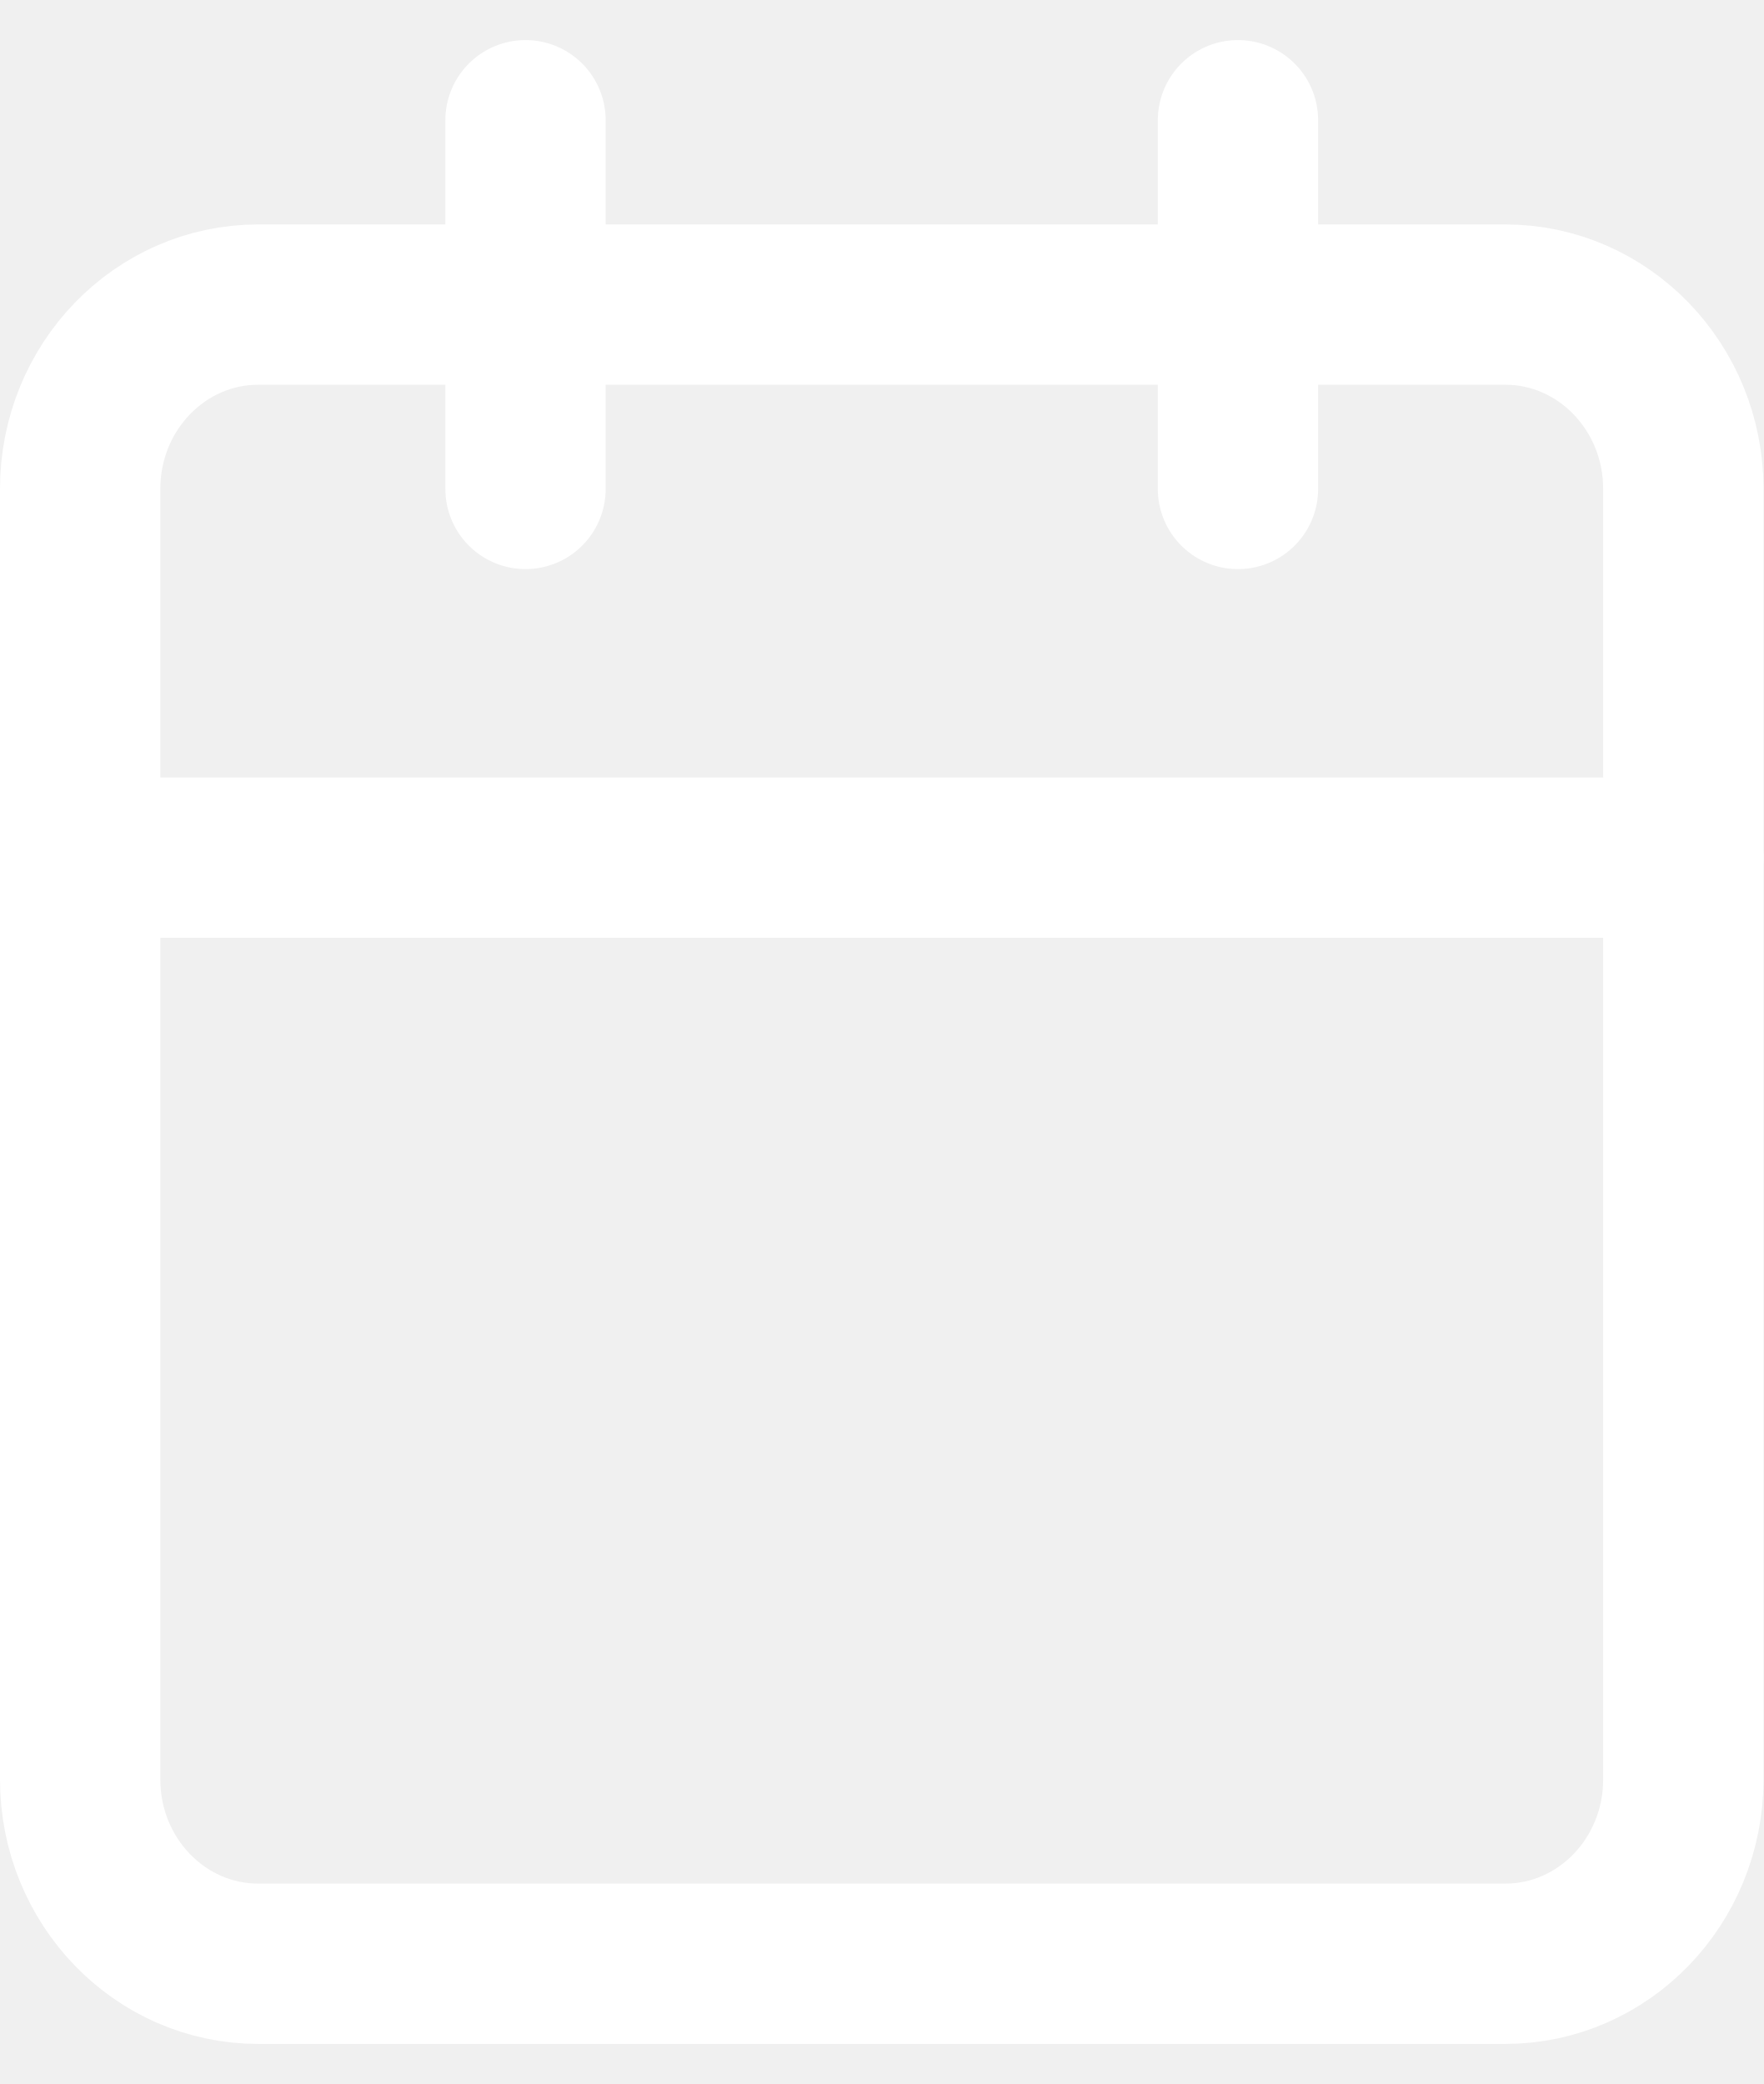
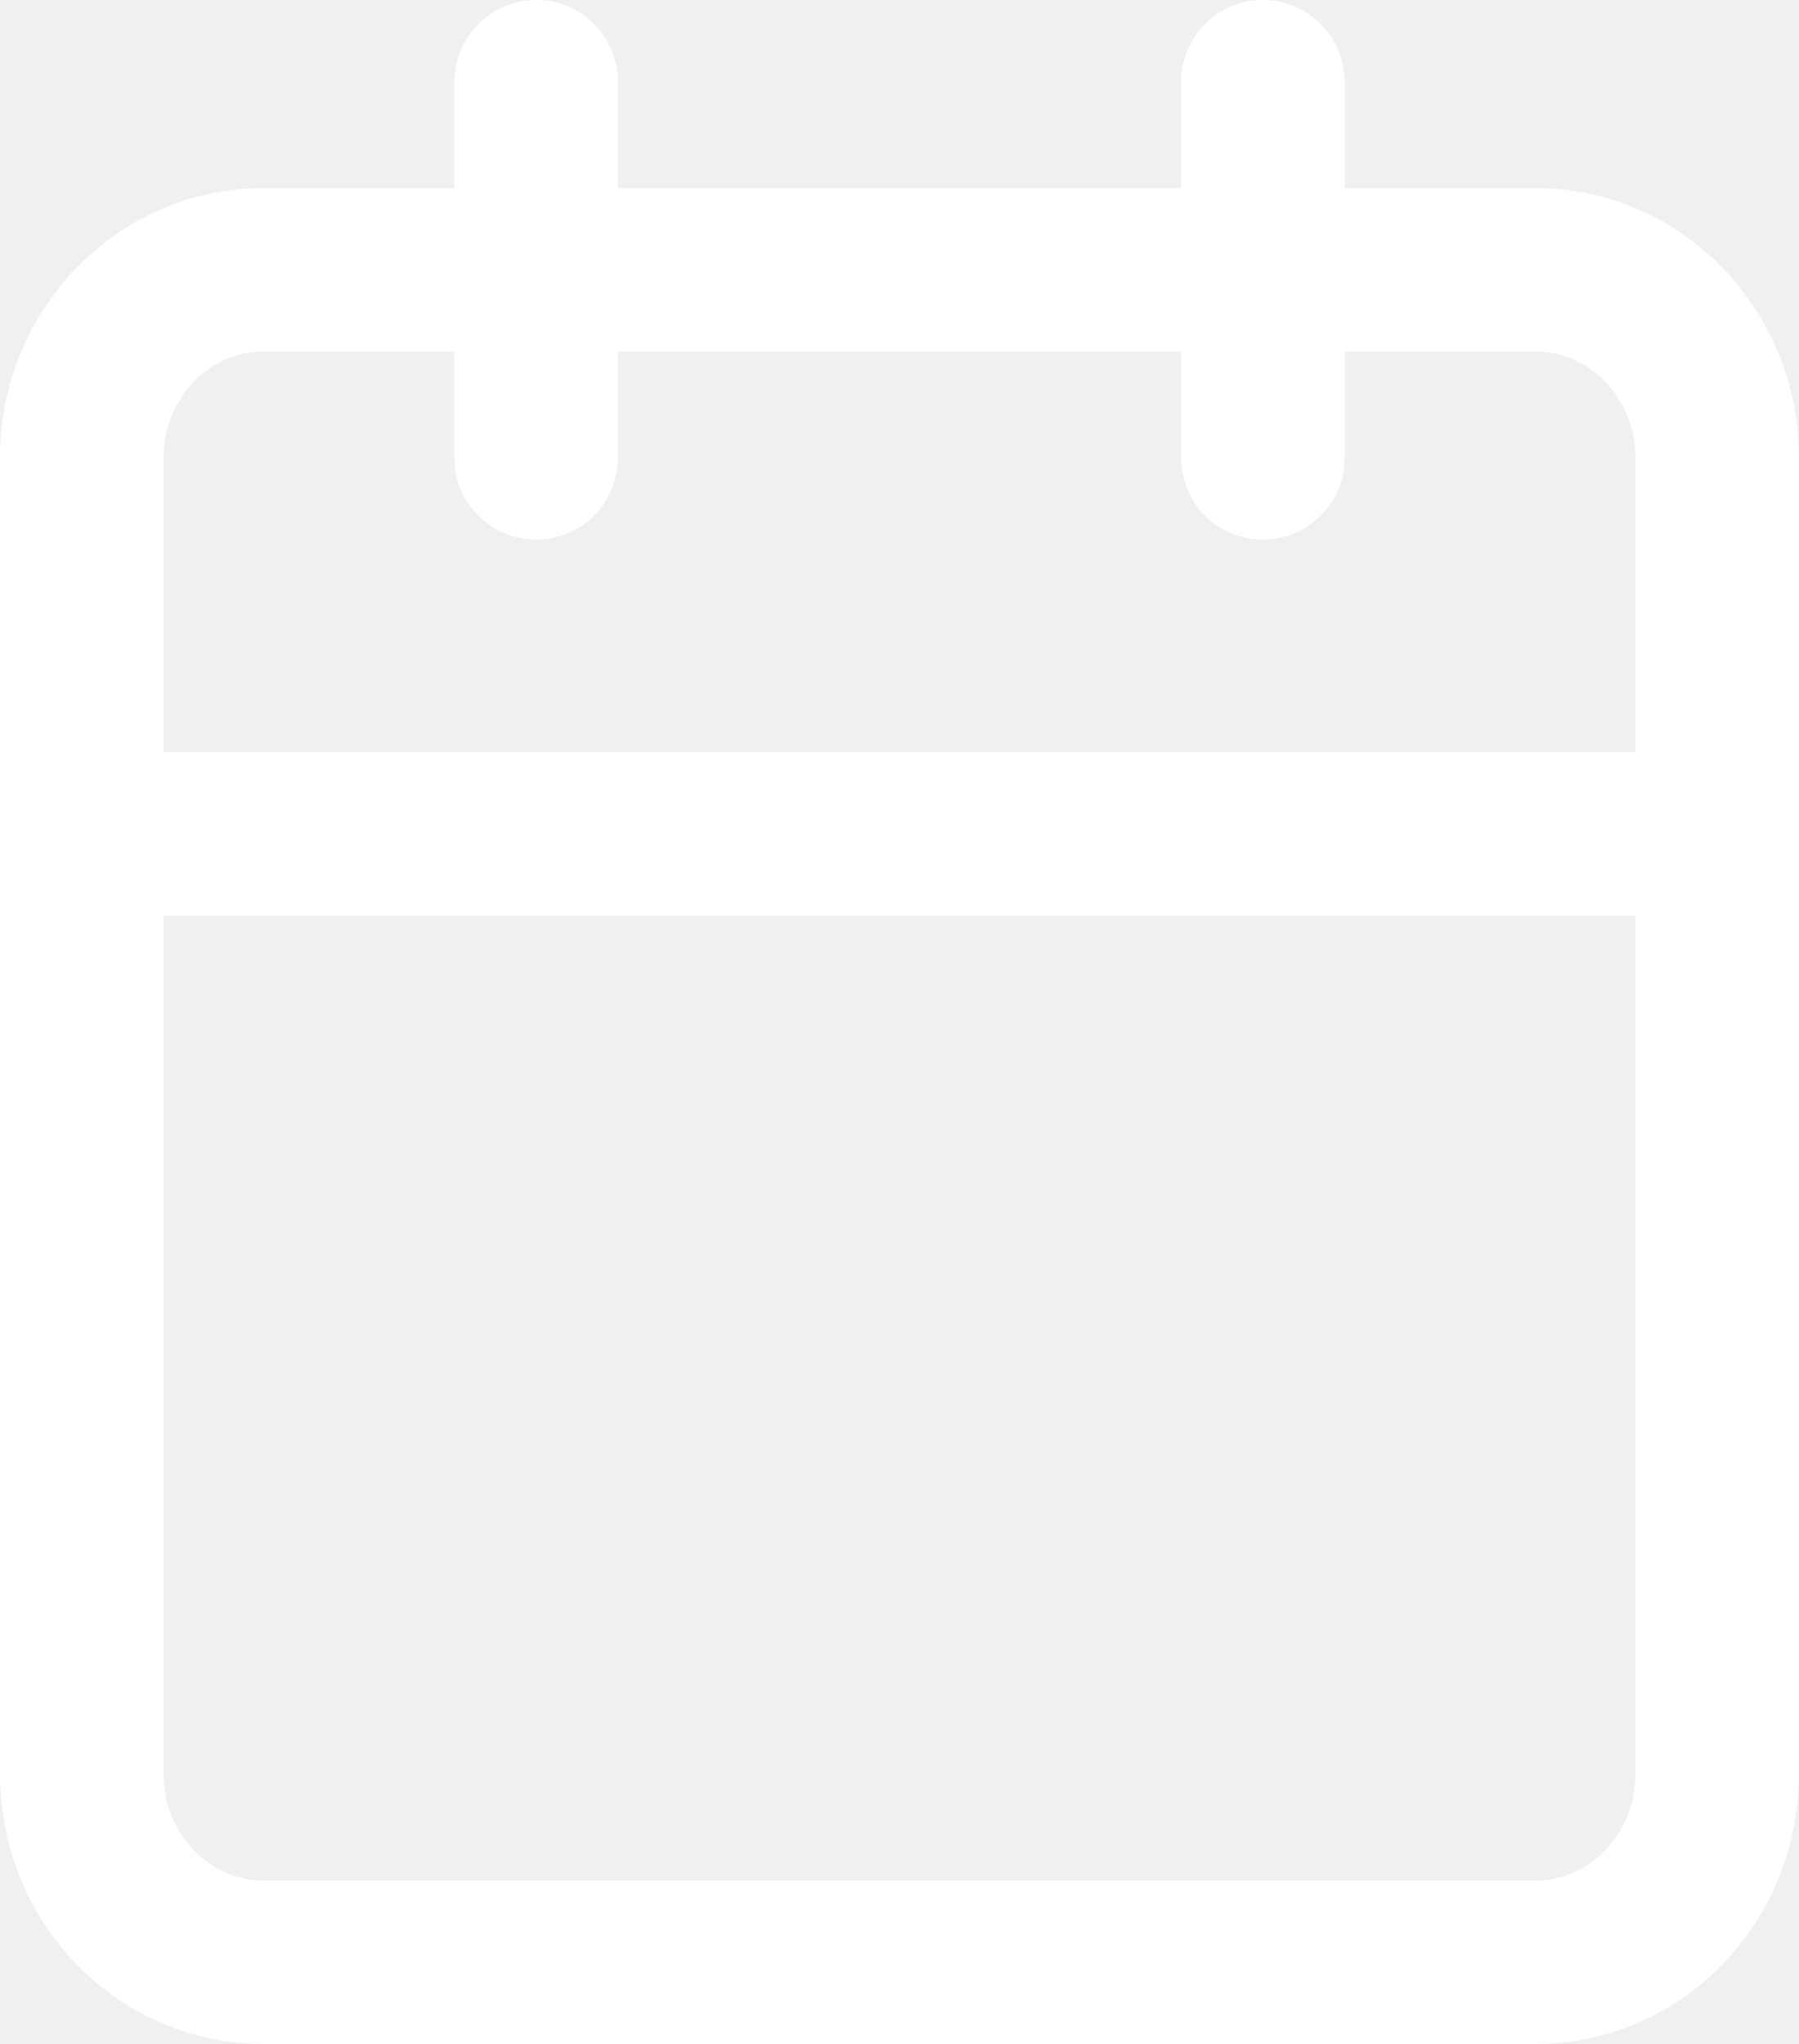
- <svg xmlns="http://www.w3.org/2000/svg" width="22" height="26" viewBox="0 0 22 26" fill="none">
-   <path d="M18.778 3.8H3.222C1.995 3.8 1 4.83 1 6.1V22.2C1 23.47 1.995 24.5 3.222 24.5H18.778C20.005 24.5 21 23.47 21 22.2V6.1C21 4.83 20.005 3.8 18.778 3.8Z" stroke="white" stroke-width="2" stroke-linecap="round" stroke-linejoin="round" />
-   <path d="M15.444 1.5V6.1" stroke="white" stroke-width="2" stroke-linecap="round" stroke-linejoin="round" />
-   <path d="M6.556 1.5V6.1" stroke="white" stroke-width="2" stroke-linecap="round" stroke-linejoin="round" />
-   <path d="M1 10.7H21" stroke="white" stroke-width="2" stroke-linecap="round" stroke-linejoin="round" />
+ <svg xmlns="http://www.w3.org/2000/svg" width="22" height="25" viewBox="0 0 22 25" fill="none">
+   <path d="M18.778 3.3H3.222C1.995 3.3 1 4.33 1 5.6V21.7C1 22.97 1.995 24 3.222 24H18.778C20.005 24 21 22.97 21 21.7V5.6C21 4.33 20.005 3.3 18.778 3.3Z" stroke="white" stroke-width="2" stroke-linecap="round" stroke-linejoin="round" />
+   <path d="M15.444 1V5.6" stroke="white" stroke-width="2" stroke-linecap="round" stroke-linejoin="round" />
+   <path d="M6.556 1V5.6" stroke="white" stroke-width="2" stroke-linecap="round" stroke-linejoin="round" />
+   <path d="M1 10.2H21" stroke="white" stroke-width="2" stroke-linecap="round" stroke-linejoin="round" />
</svg>
